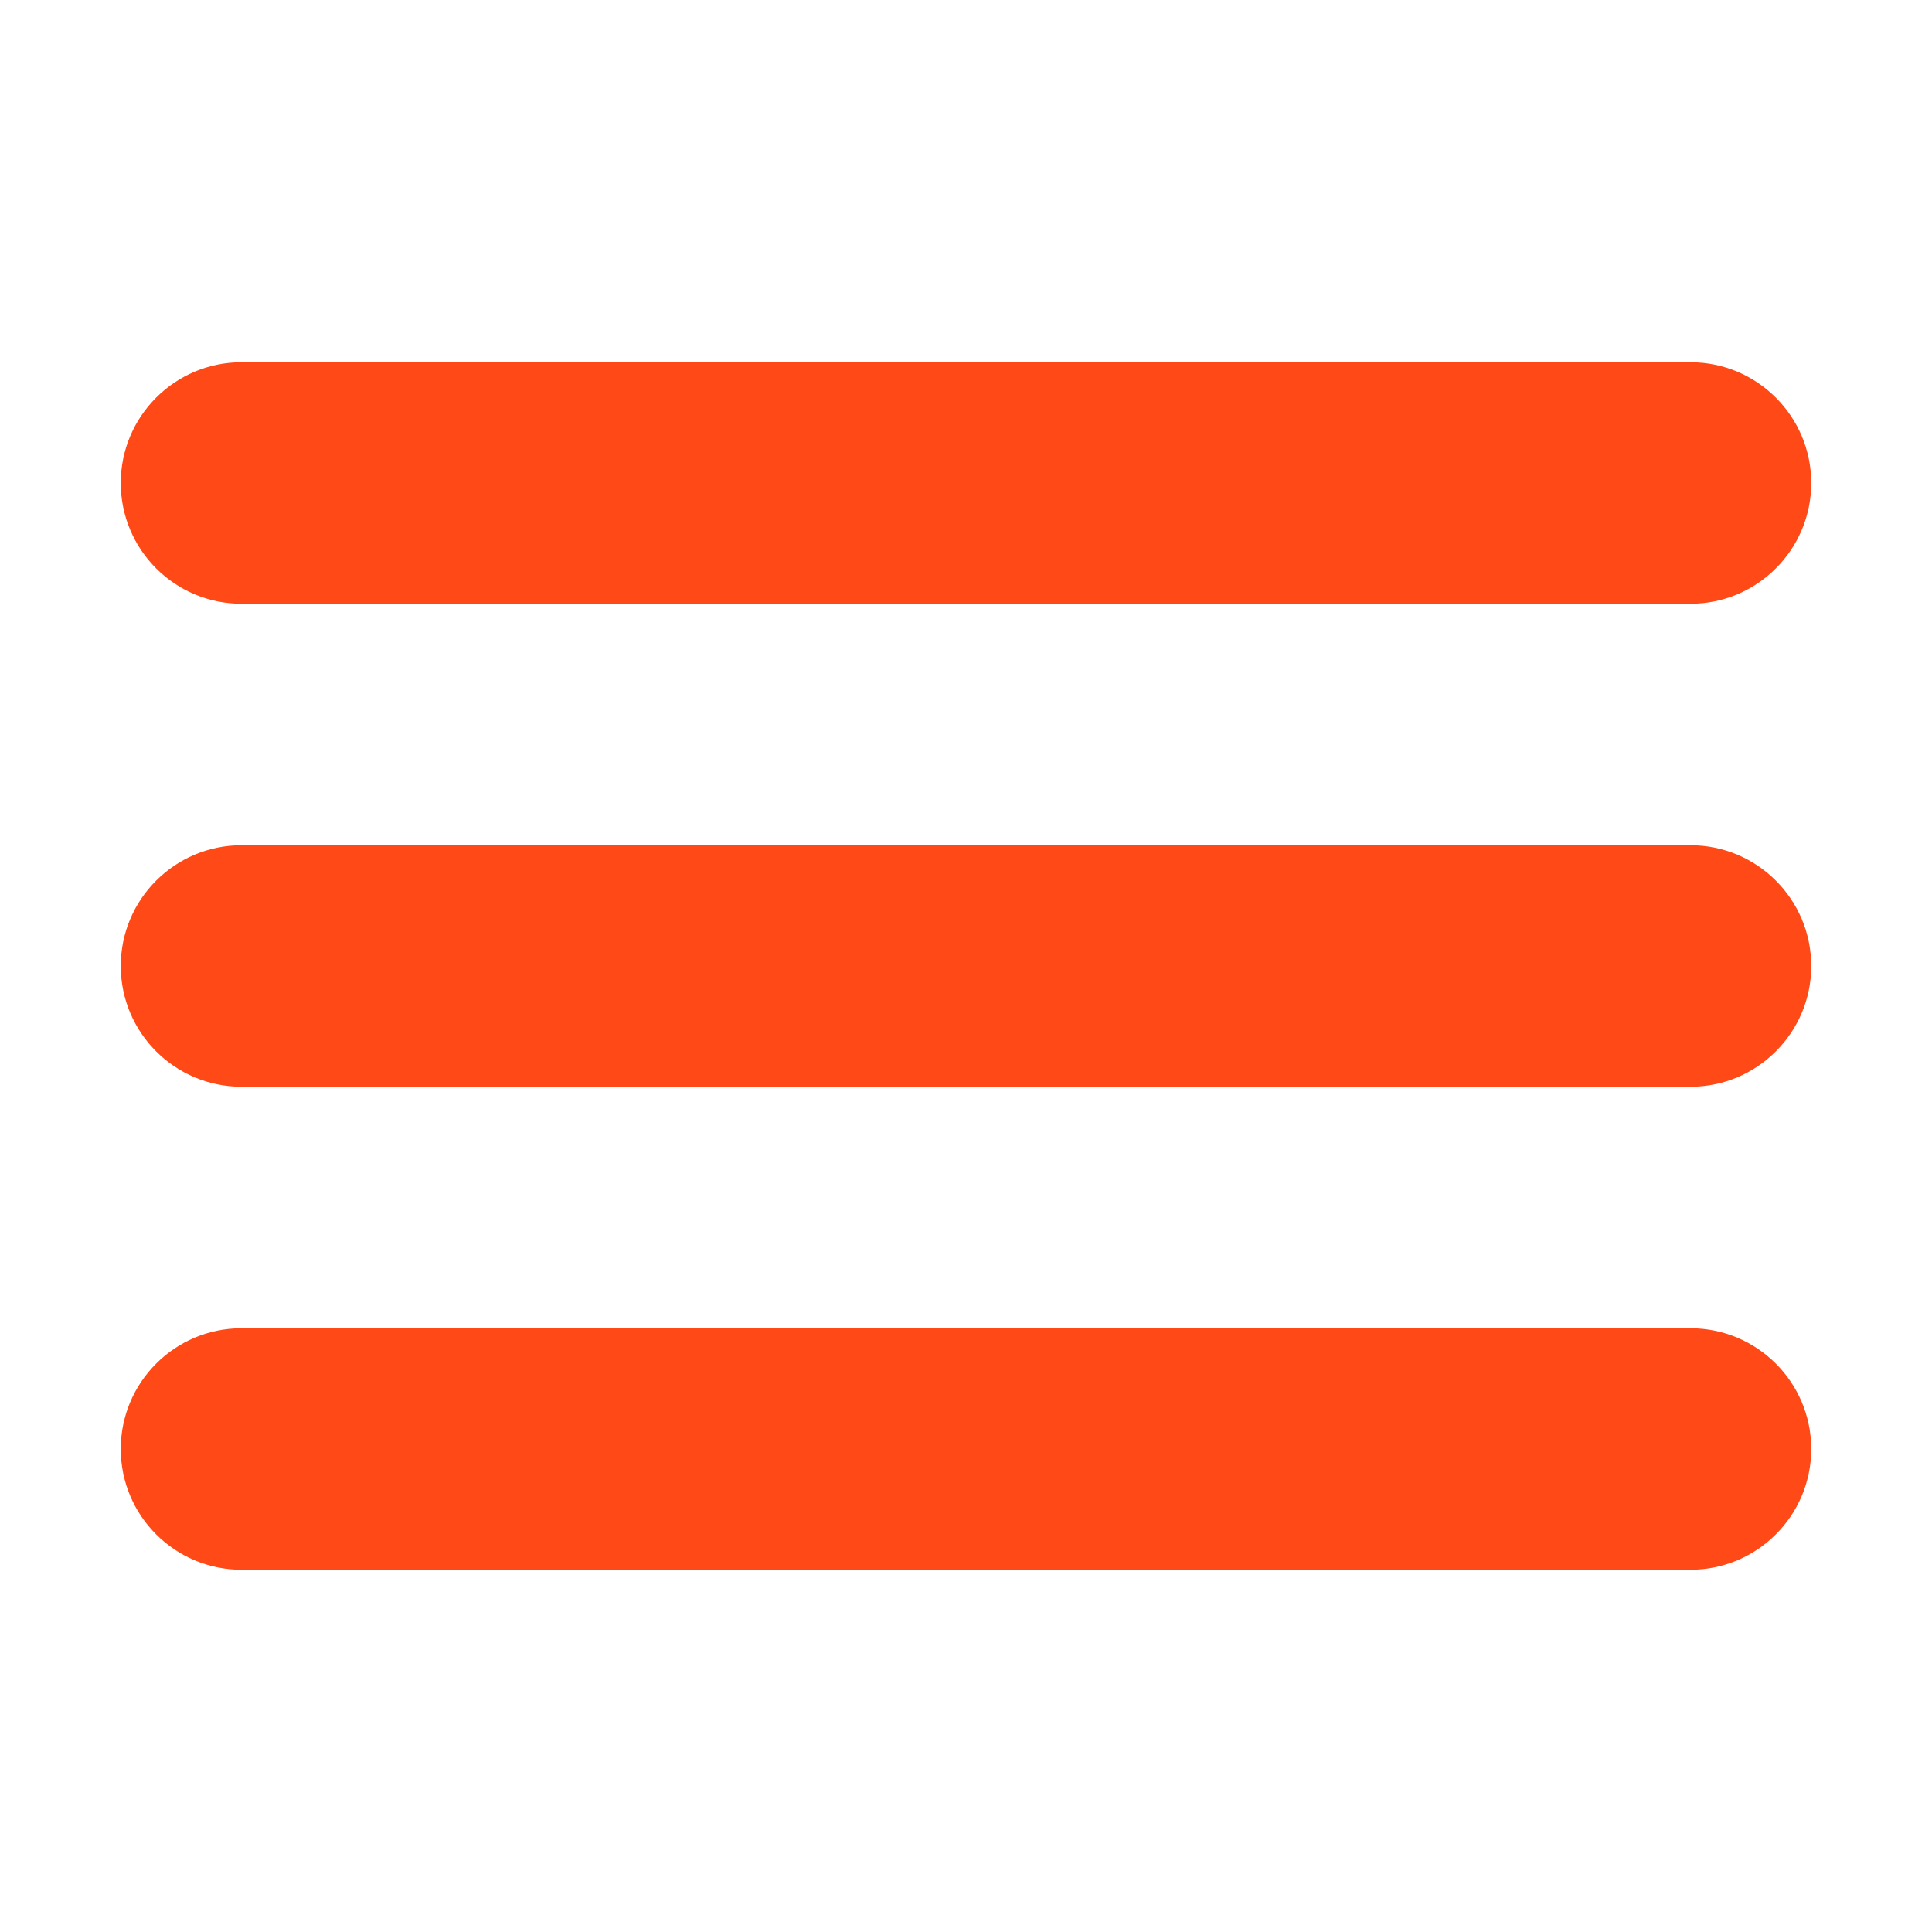
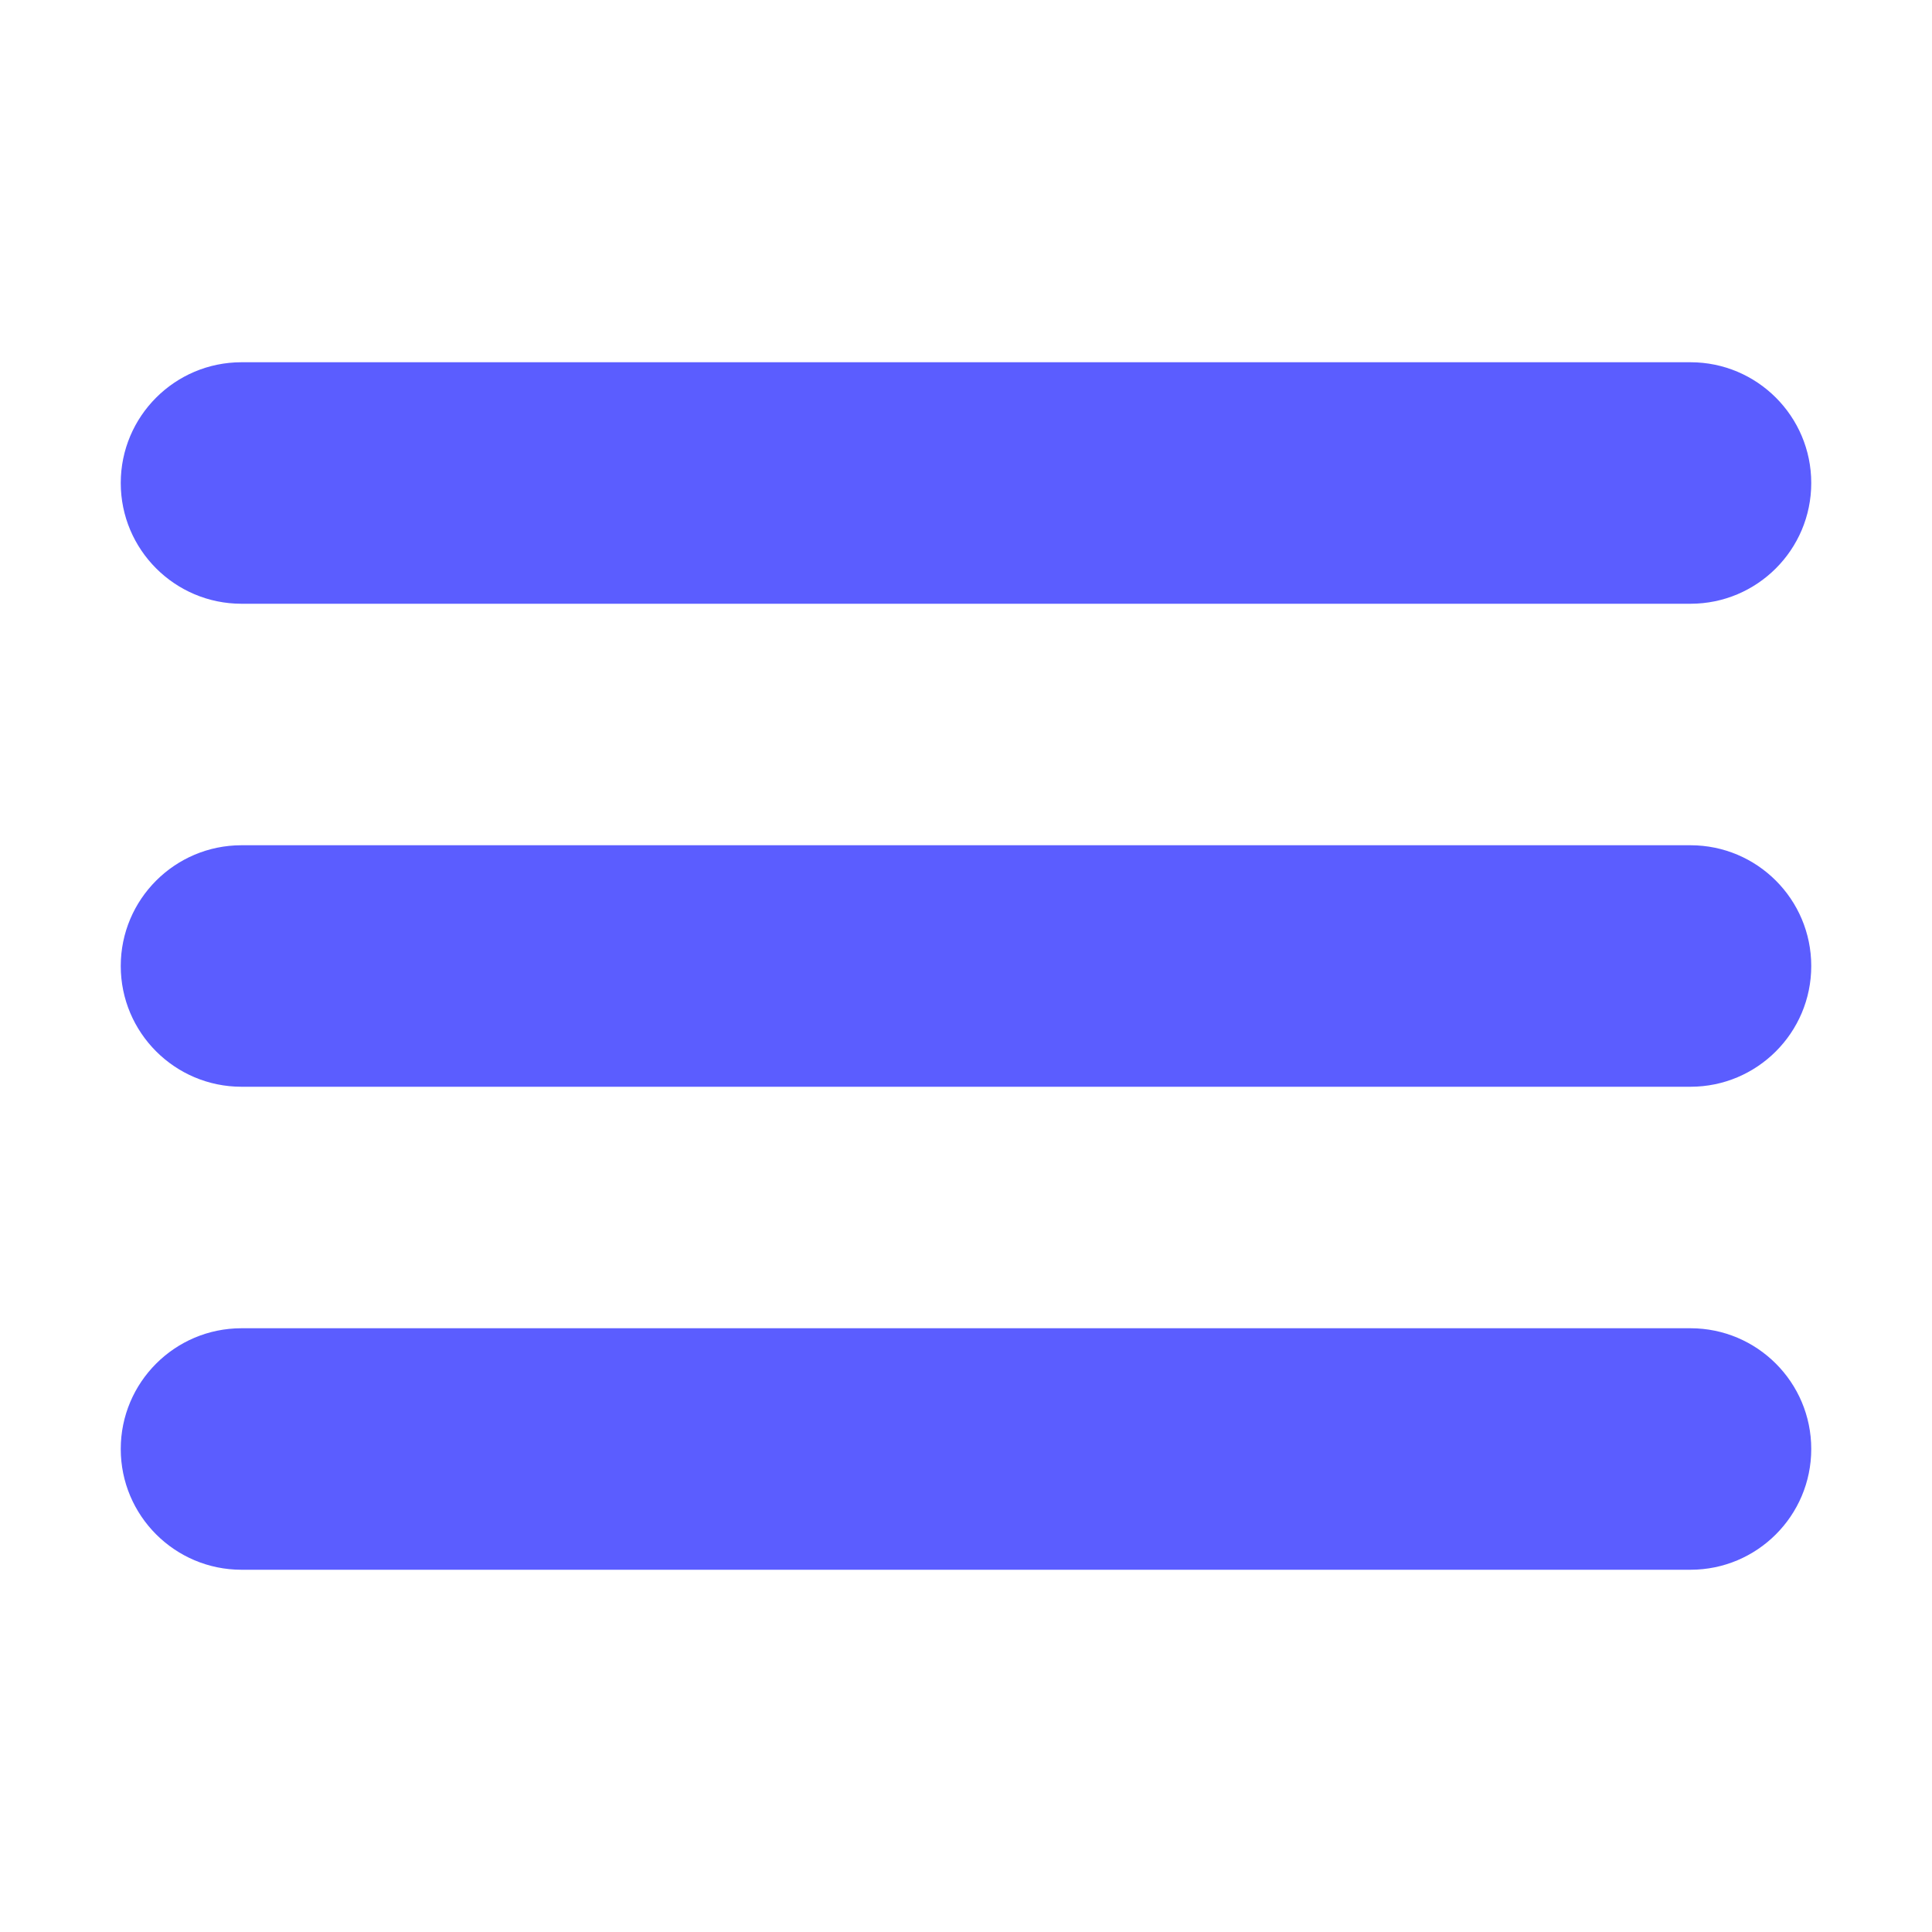
- <svg xmlns="http://www.w3.org/2000/svg" height="32px" id="Layer_1" style="enable-background:new 0 0 32 32;" version="1.1" viewBox="0 0 32 32" width="32px" xml:space="preserve" fill="#ff4a17">
+ <svg xmlns="http://www.w3.org/2000/svg" height="32px" id="Layer_1" style="enable-background:new 0 0 32 32;" version="1.1" viewBox="0 0 32 32" width="32px" xml:space="preserve" fill="#5b5dff">
  <path d="M4,10h24c1.104,0,2-0.896,2-2s-0.896-2-2-2H4C2.896,6,2,6.896,2,8S2.896,10,4,10z M28,14H4c-1.104,0-2,0.896-2,2  s0.896,2,2,2h24c1.104,0,2-0.896,2-2S29.104,14,28,14z M28,22H4c-1.104,0-2,0.896-2,2s0.896,2,2,2h24c1.104,0,2-0.896,2-2  S29.104,22,28,22z" />
</svg>
